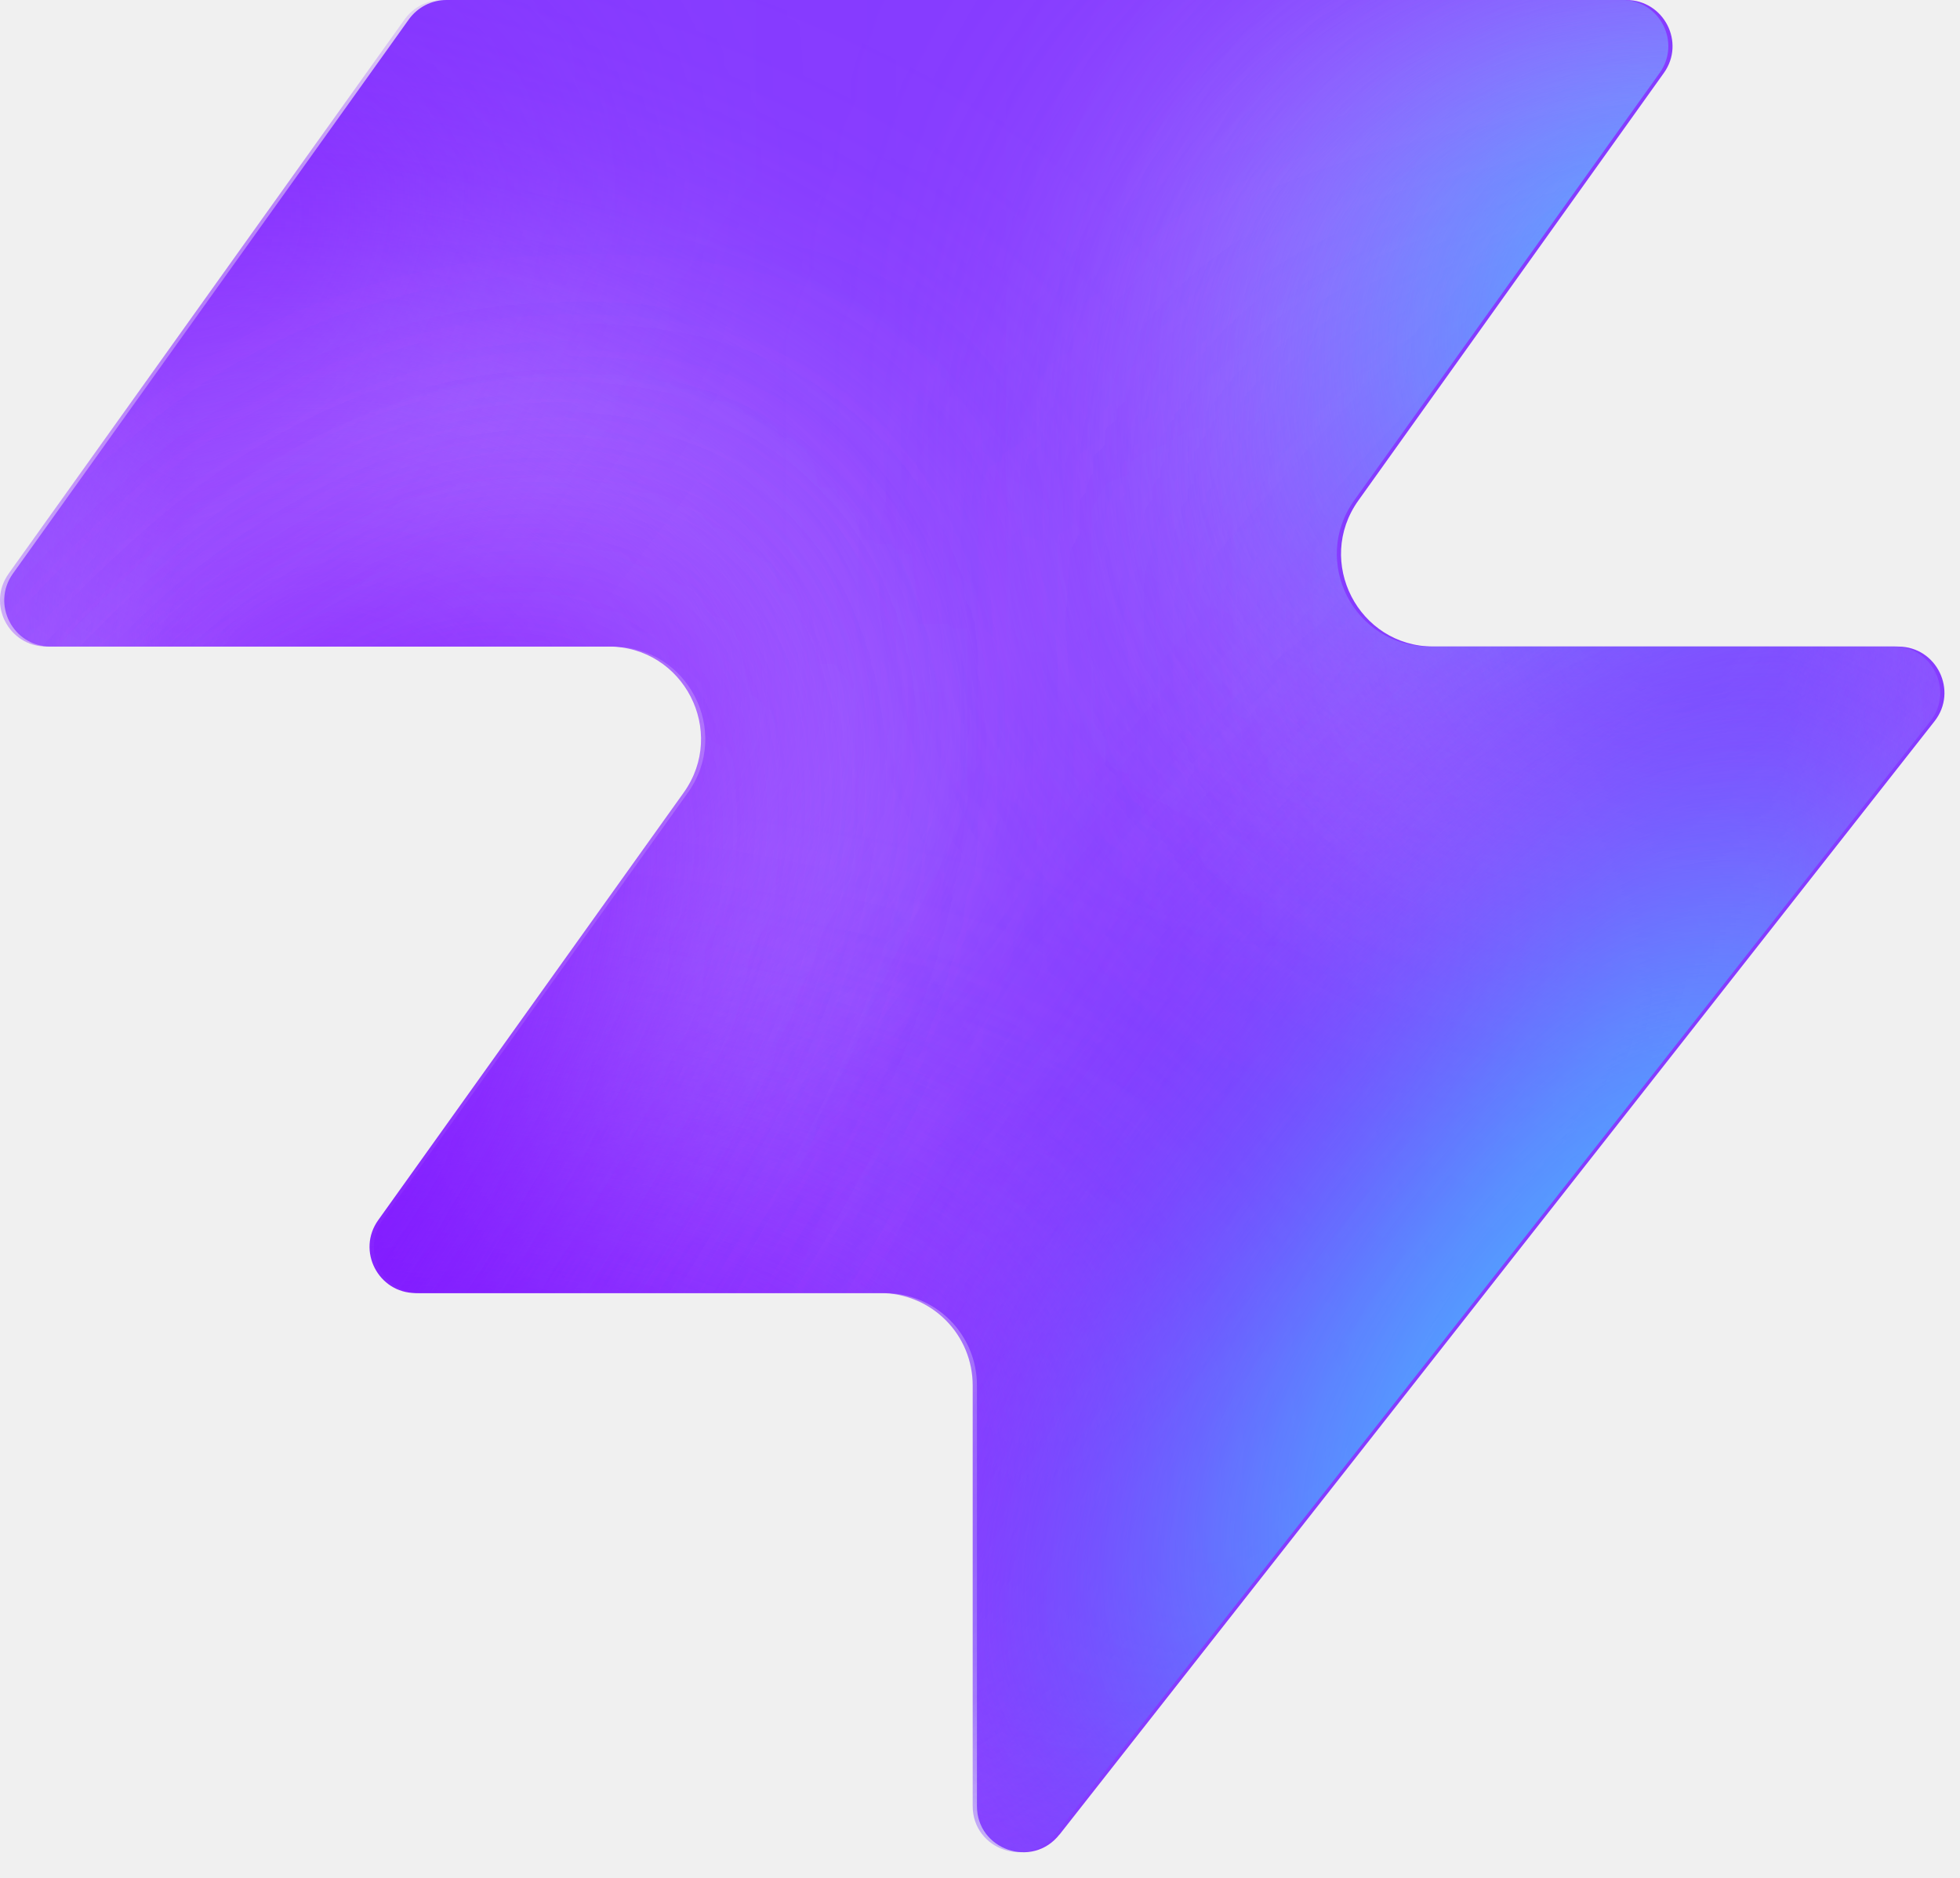
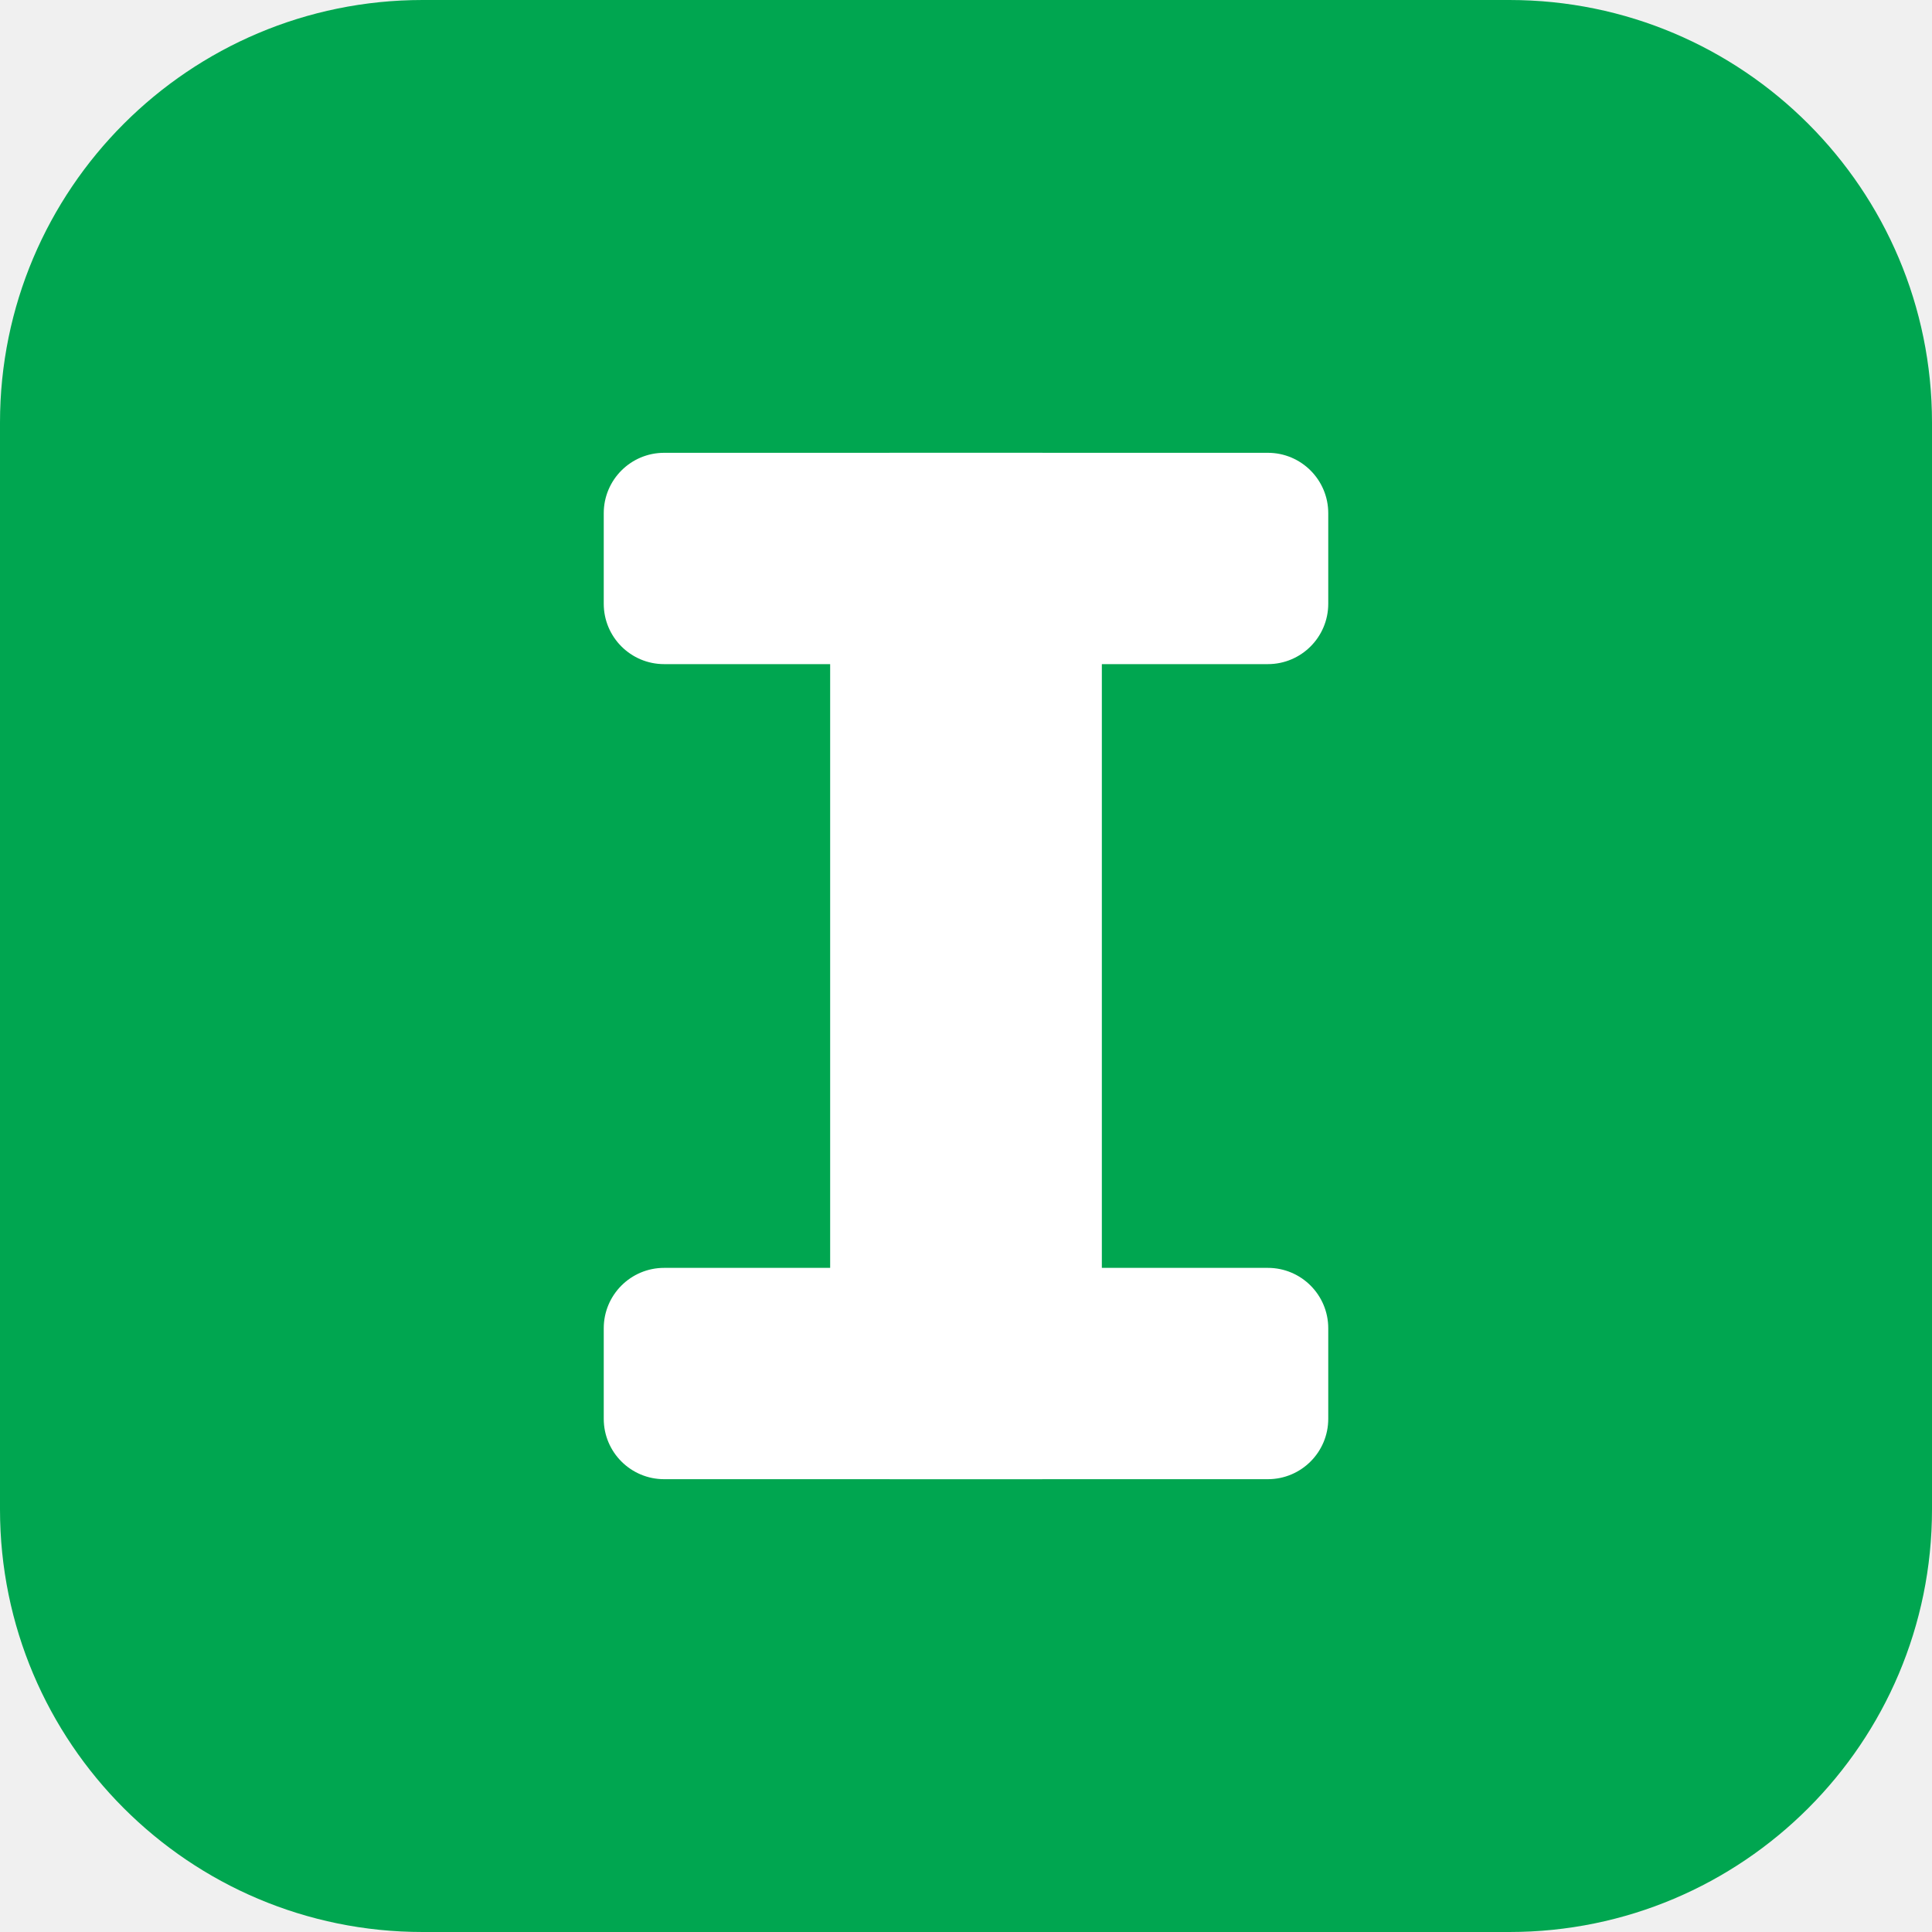
- <svg xmlns="http://www.w3.org/2000/svg" width="48" height="46" fill="none" viewBox="0 0 48 46">
-   <path fill="#863bff" d="M25.946 44.938c-.664.845-2.021.375-2.021-.698V33.937a2.26 2.26 0 0 0-2.262-2.262H10.287c-.92 0-1.456-1.04-.92-1.788l7.48-10.471c1.07-1.497 0-3.578-1.842-3.578H1.237c-.92 0-1.456-1.04-.92-1.788L10.013.474c.214-.297.556-.474.92-.474h28.894c.92 0 1.456 1.04.92 1.788l-7.48 10.471c-1.07 1.498 0 3.579 1.842 3.579h11.377c.943 0 1.473 1.088.89 1.83L25.947 44.94z" style="fill:#863bff;fill:color(display-p3 .525 .23 1);fill-opacity:1" />
-   <mask id="a" width="48" height="46" x="0" y="0" maskUnits="userSpaceOnUse" style="mask-type:alpha">
-     <path fill="#000" d="M25.842 44.938c-.664.844-2.021.375-2.021-.698V33.937a2.26 2.26 0 0 0-2.262-2.262H10.183c-.92 0-1.456-1.04-.92-1.788l7.48-10.471c1.07-1.498 0-3.579-1.842-3.579H1.133c-.92 0-1.456-1.04-.92-1.787L9.91.473c.214-.297.556-.474.92-.474h28.894c.92 0 1.456 1.04.92 1.788l-7.48 10.471c-1.07 1.498 0 3.578 1.842 3.578h11.377c.943 0 1.473 1.088.89 1.832L25.843 44.94z" style="fill:#000;fill-opacity:1" />
-   </mask>
-   <g mask="url(#a)">
-     <g filter="url(#b)">
-       <ellipse cx="5.508" cy="14.704" fill="#ede6ff" rx="5.508" ry="14.704" style="fill:#ede6ff;fill:color(display-p3 .927 .903 1);fill-opacity:1" transform="matrix(.00324 1 1 -.00324 -4.47 31.516)" />
-     </g>
-     <g filter="url(#c)">
-       <ellipse cx="10.399" cy="29.851" fill="#ede6ff" rx="10.399" ry="29.851" style="fill:#ede6ff;fill:color(display-p3 .927 .903 1);fill-opacity:1" transform="matrix(.00324 1 1 -.00324 -39.328 7.883)" />
-     </g>
-     <g filter="url(#d)">
-       <ellipse cx="5.508" cy="30.487" fill="#7e14ff" rx="5.508" ry="30.487" style="fill:#7e14ff;fill:color(display-p3 .492 .077 1);fill-opacity:1" transform="rotate(89.814 -25.913 -14.639)scale(1 -1)" />
-     </g>
-     <g filter="url(#e)">
-       <ellipse cx="5.508" cy="30.599" fill="#7e14ff" rx="5.508" ry="30.599" style="fill:#7e14ff;fill:color(display-p3 .492 .077 1);fill-opacity:1" transform="rotate(89.814 -32.644 -3.334)scale(1 -1)" />
-     </g>
-     <g filter="url(#f)">
-       <ellipse cx="5.508" cy="30.599" fill="#7e14ff" rx="5.508" ry="30.599" style="fill:#7e14ff;fill:color(display-p3 .492 .077 1);fill-opacity:1" transform="matrix(.00324 1 1 -.00324 -34.34 30.47)" />
-     </g>
-     <g filter="url(#g)">
-       <ellipse cx="14.072" cy="22.078" fill="#ede6ff" rx="14.072" ry="22.078" style="fill:#ede6ff;fill:color(display-p3 .927 .903 1);fill-opacity:1" transform="rotate(93.35 24.506 48.493)scale(-1 1)" />
-     </g>
-     <g filter="url(#h)">
-       <ellipse cx="3.47" cy="21.501" fill="#7e14ff" rx="3.47" ry="21.501" style="fill:#7e14ff;fill:color(display-p3 .492 .077 1);fill-opacity:1" transform="rotate(89.009 28.708 47.59)scale(-1 1)" />
-     </g>
-     <g filter="url(#i)">
-       <ellipse cx="3.47" cy="21.501" fill="#7e14ff" rx="3.47" ry="21.501" style="fill:#7e14ff;fill:color(display-p3 .492 .077 1);fill-opacity:1" transform="rotate(89.009 28.708 47.59)scale(-1 1)" />
-     </g>
-     <g filter="url(#j)">
-       <ellipse cx=".387" cy="8.972" fill="#7e14ff" rx="4.407" ry="29.108" style="fill:#7e14ff;fill:color(display-p3 .492 .077 1);fill-opacity:1" transform="rotate(39.51 .387 8.972)" />
-     </g>
-     <g filter="url(#k)">
-       <ellipse cx="47.523" cy="-6.092" fill="#7e14ff" rx="4.407" ry="29.108" style="fill:#7e14ff;fill:color(display-p3 .492 .077 1);fill-opacity:1" transform="rotate(37.892 47.523 -6.092)" />
-     </g>
-     <g filter="url(#l)">
-       <ellipse cx="41.412" cy="6.333" fill="#47bfff" rx="5.971" ry="9.665" style="fill:#47bfff;fill:color(display-p3 .28 .748 1);fill-opacity:1" transform="rotate(37.892 41.412 6.333)" />
-     </g>
-     <g filter="url(#m)">
-       <ellipse cx="-1.879" cy="38.332" fill="#7e14ff" rx="4.407" ry="29.108" style="fill:#7e14ff;fill:color(display-p3 .492 .077 1);fill-opacity:1" transform="rotate(37.892 -1.88 38.332)" />
-     </g>
-     <g filter="url(#n)">
-       <ellipse cx="-1.879" cy="38.332" fill="#7e14ff" rx="4.407" ry="29.108" style="fill:#7e14ff;fill:color(display-p3 .492 .077 1);fill-opacity:1" transform="rotate(37.892 -1.88 38.332)" />
-     </g>
-     <g filter="url(#o)">
-       <ellipse cx="35.651" cy="29.907" fill="#7e14ff" rx="4.407" ry="29.108" style="fill:#7e14ff;fill:color(display-p3 .492 .077 1);fill-opacity:1" transform="rotate(37.892 35.651 29.907)" />
-     </g>
-     <g filter="url(#p)">
-       <ellipse cx="38.418" cy="32.4" fill="#47bfff" rx="5.971" ry="15.297" style="fill:#47bfff;fill:color(display-p3 .28 .748 1);fill-opacity:1" transform="rotate(37.892 38.418 32.4)" />
-     </g>
-   </g>
-   <defs>
-     <filter id="b" width="60.045" height="41.654" x="-19.77" y="16.149" color-interpolation-filters="sRGB" filterUnits="userSpaceOnUse">
-       <feFlood flood-opacity="0" result="BackgroundImageFix" />
-       <feBlend in="SourceGraphic" in2="BackgroundImageFix" result="shape" />
-       <feGaussianBlur result="effect1_foregroundBlur_2002_17158" stdDeviation="7.659" />
-     </filter>
-     <filter id="c" width="90.34" height="51.437" x="-54.613" y="-7.533" color-interpolation-filters="sRGB" filterUnits="userSpaceOnUse">
-       <feFlood flood-opacity="0" result="BackgroundImageFix" />
-       <feBlend in="SourceGraphic" in2="BackgroundImageFix" result="shape" />
-       <feGaussianBlur result="effect1_foregroundBlur_2002_17158" stdDeviation="7.659" />
-     </filter>
-     <filter id="d" width="79.355" height="29.4" x="-49.64" y="2.03" color-interpolation-filters="sRGB" filterUnits="userSpaceOnUse">
-       <feFlood flood-opacity="0" result="BackgroundImageFix" />
-       <feBlend in="SourceGraphic" in2="BackgroundImageFix" result="shape" />
-       <feGaussianBlur result="effect1_foregroundBlur_2002_17158" stdDeviation="4.596" />
-     </filter>
-     <filter id="e" width="79.579" height="29.4" x="-45.045" y="20.029" color-interpolation-filters="sRGB" filterUnits="userSpaceOnUse">
-       <feFlood flood-opacity="0" result="BackgroundImageFix" />
-       <feBlend in="SourceGraphic" in2="BackgroundImageFix" result="shape" />
-       <feGaussianBlur result="effect1_foregroundBlur_2002_17158" stdDeviation="4.596" />
-     </filter>
-     <filter id="f" width="79.579" height="29.4" x="-43.513" y="21.178" color-interpolation-filters="sRGB" filterUnits="userSpaceOnUse">
-       <feFlood flood-opacity="0" result="BackgroundImageFix" />
-       <feBlend in="SourceGraphic" in2="BackgroundImageFix" result="shape" />
-       <feGaussianBlur result="effect1_foregroundBlur_2002_17158" stdDeviation="4.596" />
-     </filter>
-     <filter id="g" width="74.749" height="58.852" x="15.756" y="-17.901" color-interpolation-filters="sRGB" filterUnits="userSpaceOnUse">
-       <feFlood flood-opacity="0" result="BackgroundImageFix" />
-       <feBlend in="SourceGraphic" in2="BackgroundImageFix" result="shape" />
-       <feGaussianBlur result="effect1_foregroundBlur_2002_17158" stdDeviation="7.659" />
-     </filter>
-     <filter id="h" width="61.377" height="25.362" x="23.548" y="2.284" color-interpolation-filters="sRGB" filterUnits="userSpaceOnUse">
-       <feFlood flood-opacity="0" result="BackgroundImageFix" />
-       <feBlend in="SourceGraphic" in2="BackgroundImageFix" result="shape" />
-       <feGaussianBlur result="effect1_foregroundBlur_2002_17158" stdDeviation="4.596" />
-     </filter>
-     <filter id="i" width="61.377" height="25.362" x="23.548" y="2.284" color-interpolation-filters="sRGB" filterUnits="userSpaceOnUse">
-       <feFlood flood-opacity="0" result="BackgroundImageFix" />
-       <feBlend in="SourceGraphic" in2="BackgroundImageFix" result="shape" />
-       <feGaussianBlur result="effect1_foregroundBlur_2002_17158" stdDeviation="4.596" />
-     </filter>
-     <filter id="j" width="56.045" height="63.649" x="-27.636" y="-22.853" color-interpolation-filters="sRGB" filterUnits="userSpaceOnUse">
-       <feFlood flood-opacity="0" result="BackgroundImageFix" />
-       <feBlend in="SourceGraphic" in2="BackgroundImageFix" result="shape" />
-       <feGaussianBlur result="effect1_foregroundBlur_2002_17158" stdDeviation="4.596" />
-     </filter>
-     <filter id="k" width="54.814" height="64.646" x="20.116" y="-38.415" color-interpolation-filters="sRGB" filterUnits="userSpaceOnUse">
-       <feFlood flood-opacity="0" result="BackgroundImageFix" />
-       <feBlend in="SourceGraphic" in2="BackgroundImageFix" result="shape" />
-       <feGaussianBlur result="effect1_foregroundBlur_2002_17158" stdDeviation="4.596" />
-     </filter>
-     <filter id="l" width="33.541" height="35.313" x="24.641" y="-11.323" color-interpolation-filters="sRGB" filterUnits="userSpaceOnUse">
-       <feFlood flood-opacity="0" result="BackgroundImageFix" />
-       <feBlend in="SourceGraphic" in2="BackgroundImageFix" result="shape" />
-       <feGaussianBlur result="effect1_foregroundBlur_2002_17158" stdDeviation="4.596" />
-     </filter>
-     <filter id="m" width="54.814" height="64.646" x="-29.286" y="6.009" color-interpolation-filters="sRGB" filterUnits="userSpaceOnUse">
-       <feFlood flood-opacity="0" result="BackgroundImageFix" />
-       <feBlend in="SourceGraphic" in2="BackgroundImageFix" result="shape" />
-       <feGaussianBlur result="effect1_foregroundBlur_2002_17158" stdDeviation="4.596" />
-     </filter>
-     <filter id="n" width="54.814" height="64.646" x="-29.286" y="6.009" color-interpolation-filters="sRGB" filterUnits="userSpaceOnUse">
-       <feFlood flood-opacity="0" result="BackgroundImageFix" />
-       <feBlend in="SourceGraphic" in2="BackgroundImageFix" result="shape" />
-       <feGaussianBlur result="effect1_foregroundBlur_2002_17158" stdDeviation="4.596" />
-     </filter>
-     <filter id="o" width="54.814" height="64.646" x="8.244" y="-2.416" color-interpolation-filters="sRGB" filterUnits="userSpaceOnUse">
-       <feFlood flood-opacity="0" result="BackgroundImageFix" />
-       <feBlend in="SourceGraphic" in2="BackgroundImageFix" result="shape" />
-       <feGaussianBlur result="effect1_foregroundBlur_2002_17158" stdDeviation="4.596" />
-     </filter>
-     <filter id="p" width="39.409" height="43.623" x="18.713" y="10.588" color-interpolation-filters="sRGB" filterUnits="userSpaceOnUse">
-       <feFlood flood-opacity="0" result="BackgroundImageFix" />
-       <feBlend in="SourceGraphic" in2="BackgroundImageFix" result="shape" />
-       <feGaussianBlur result="effect1_foregroundBlur_2002_17158" stdDeviation="4.596" />
-     </filter>
-   </defs>
+ <svg xmlns="http://www.w3.org/2000/svg" width="64" height="64" viewBox="0 0 64 64">
+   <rect width="64" height="64" rx="14" fill="#00a650" />
+   <rect x="20" y="15" width="24" height="7" rx="2" fill="#ffffff" />
+   <rect x="27.5" y="15" width="9" height="34" rx="2" fill="#ffffff" />
+   <rect x="20" y="42" width="24" height="7" rx="2" fill="#ffffff" />
</svg>
